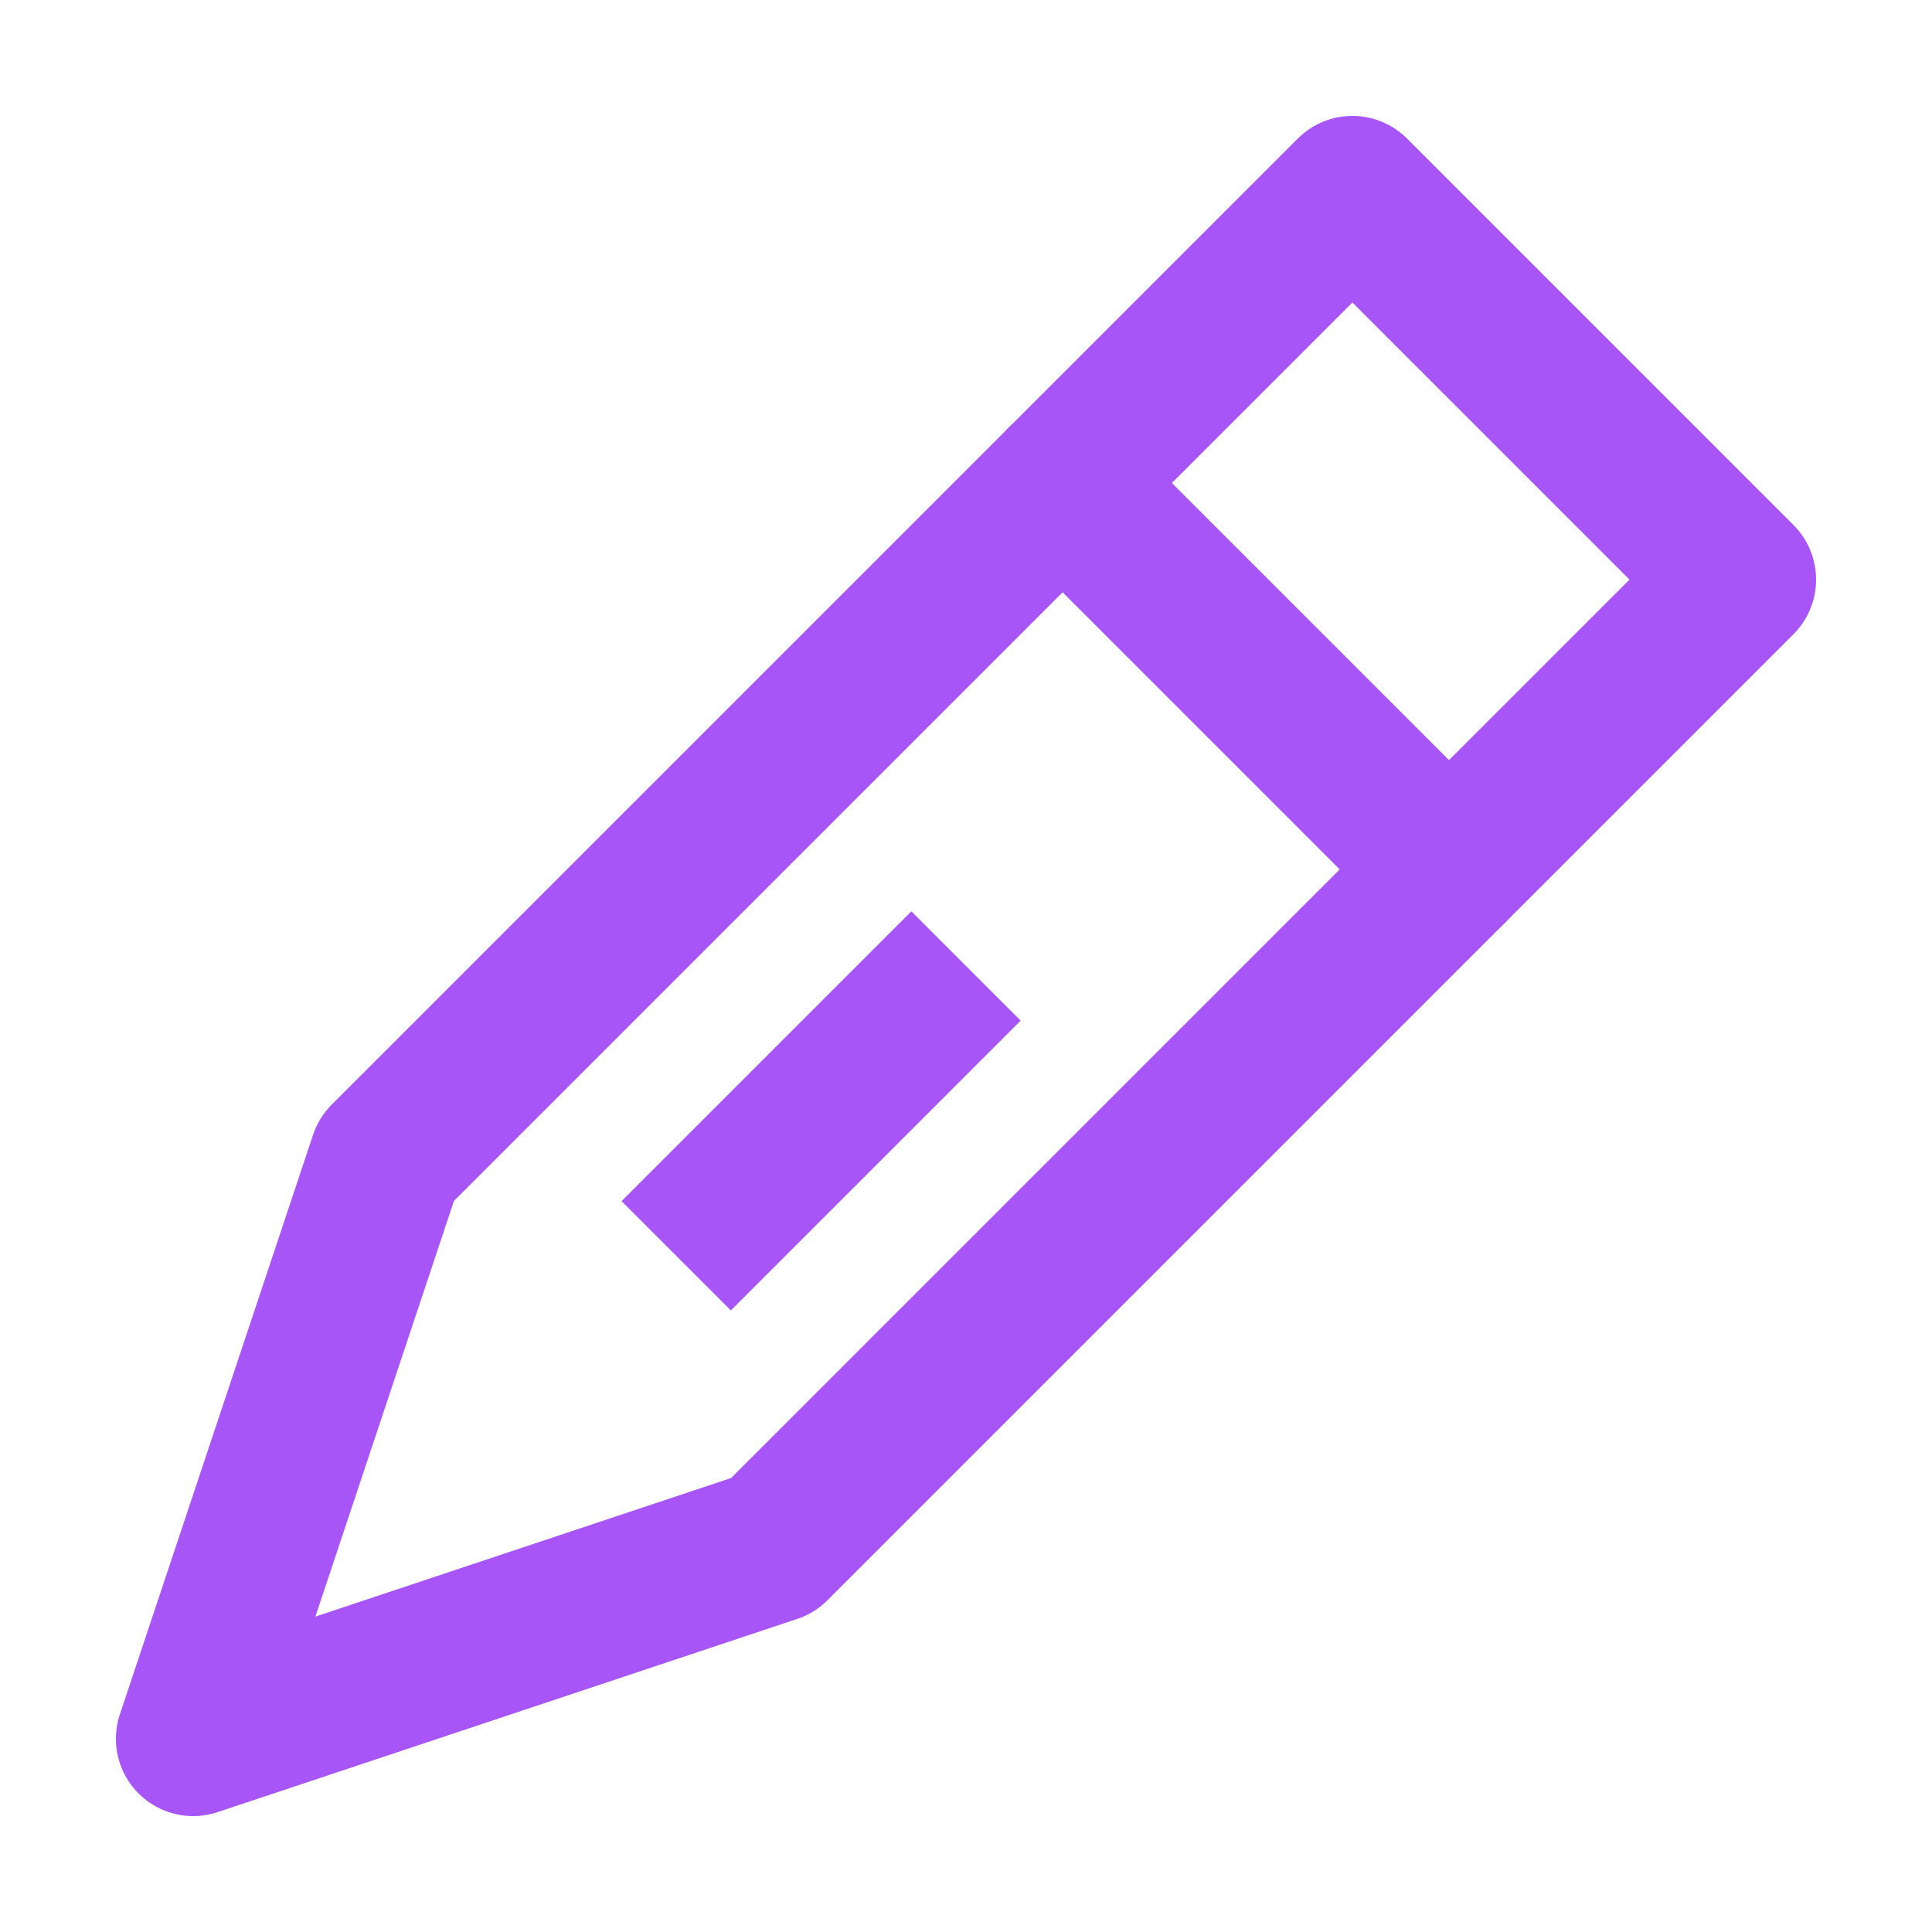
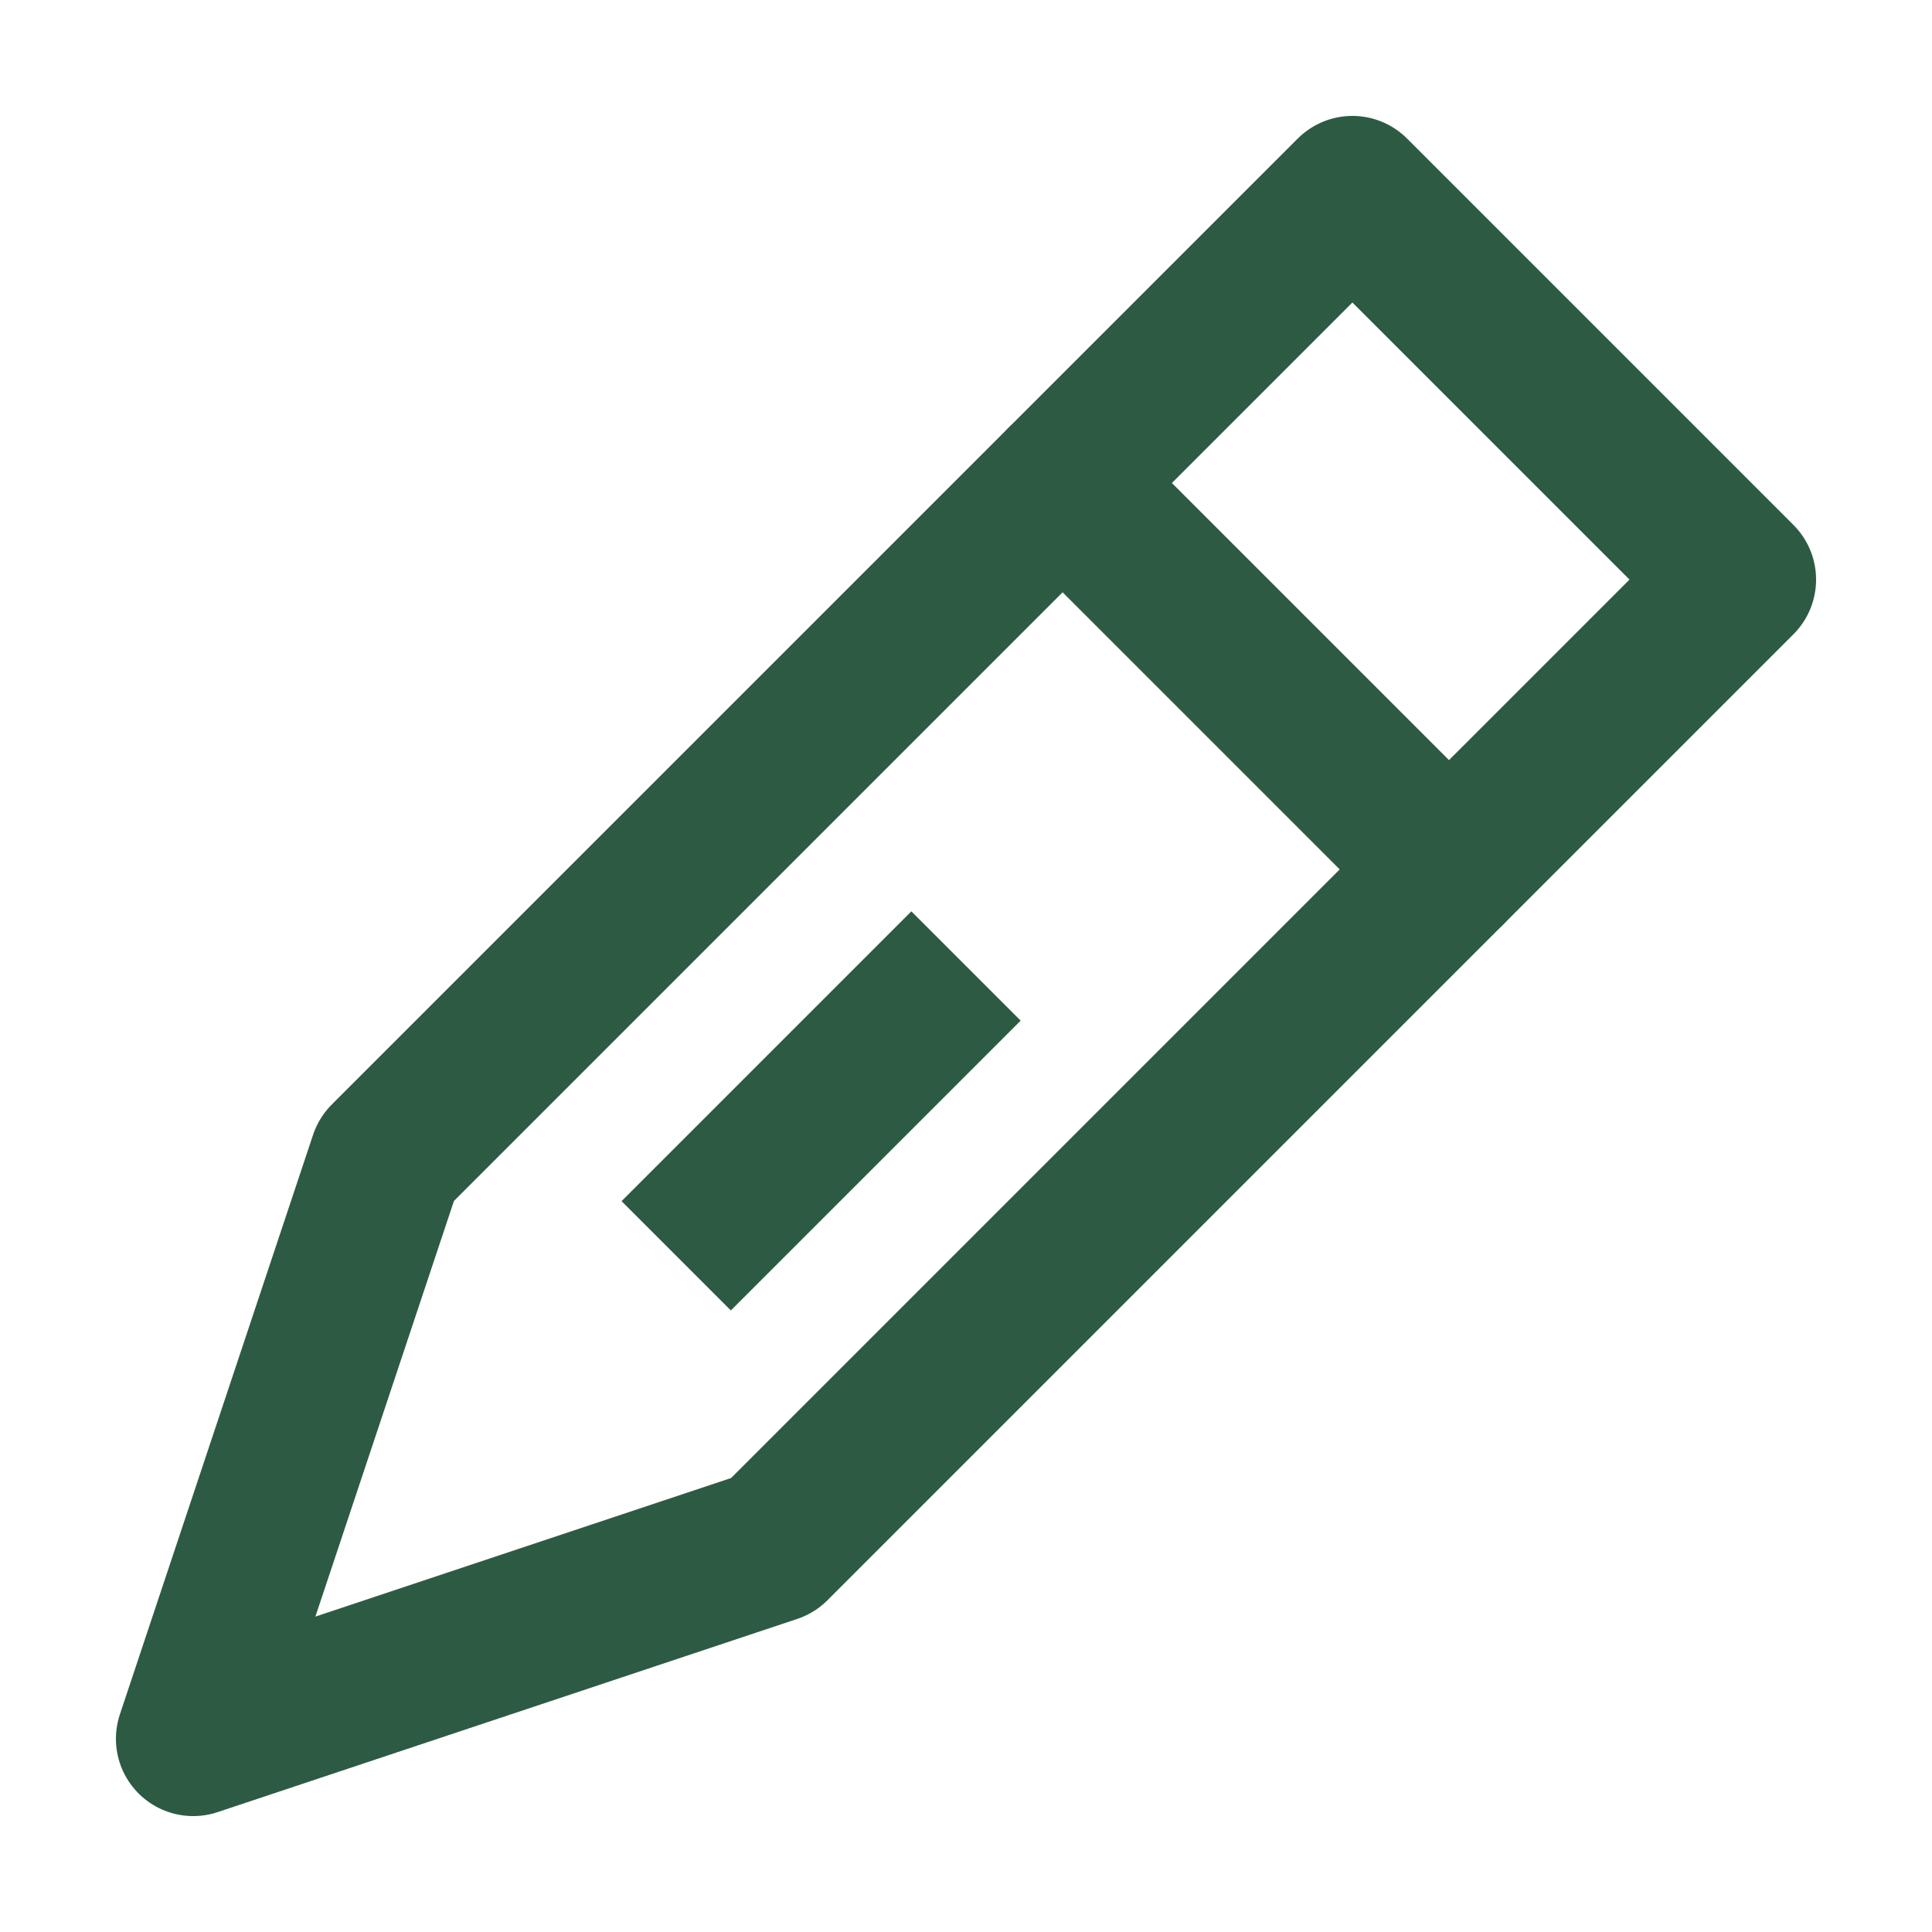
<svg xmlns="http://www.w3.org/2000/svg" width="20" height="20" viewBox="0 0 20 20" fill="none">
-   <path d="M14 2L18 6L15 9L11 5L14 2Z" stroke="#A855F7" stroke-width="1.6" stroke-linecap="round" stroke-linejoin="round" />
-   <path d="M11 5L4 12L2 18L8 16L15 9" stroke="#A855F7" stroke-width="1.6" stroke-linecap="round" stroke-linejoin="round" />
-   <path d="M7 13L10 10" stroke="#A855F7" stroke-width="1.6" />
+   <path d="M14 2L18 6L15 9L11 5L14 2Z" stroke="#2D5A43" stroke-width="1.6" stroke-linecap="round" stroke-linejoin="round" />
+   <path d="M11 5L4 12L2 18L8 16L15 9" stroke="#2D5A43" stroke-width="1.6" stroke-linecap="round" stroke-linejoin="round" />
+   <path d="M7 13L10 10" stroke="#2D5A43" stroke-width="1.6" />
</svg>
